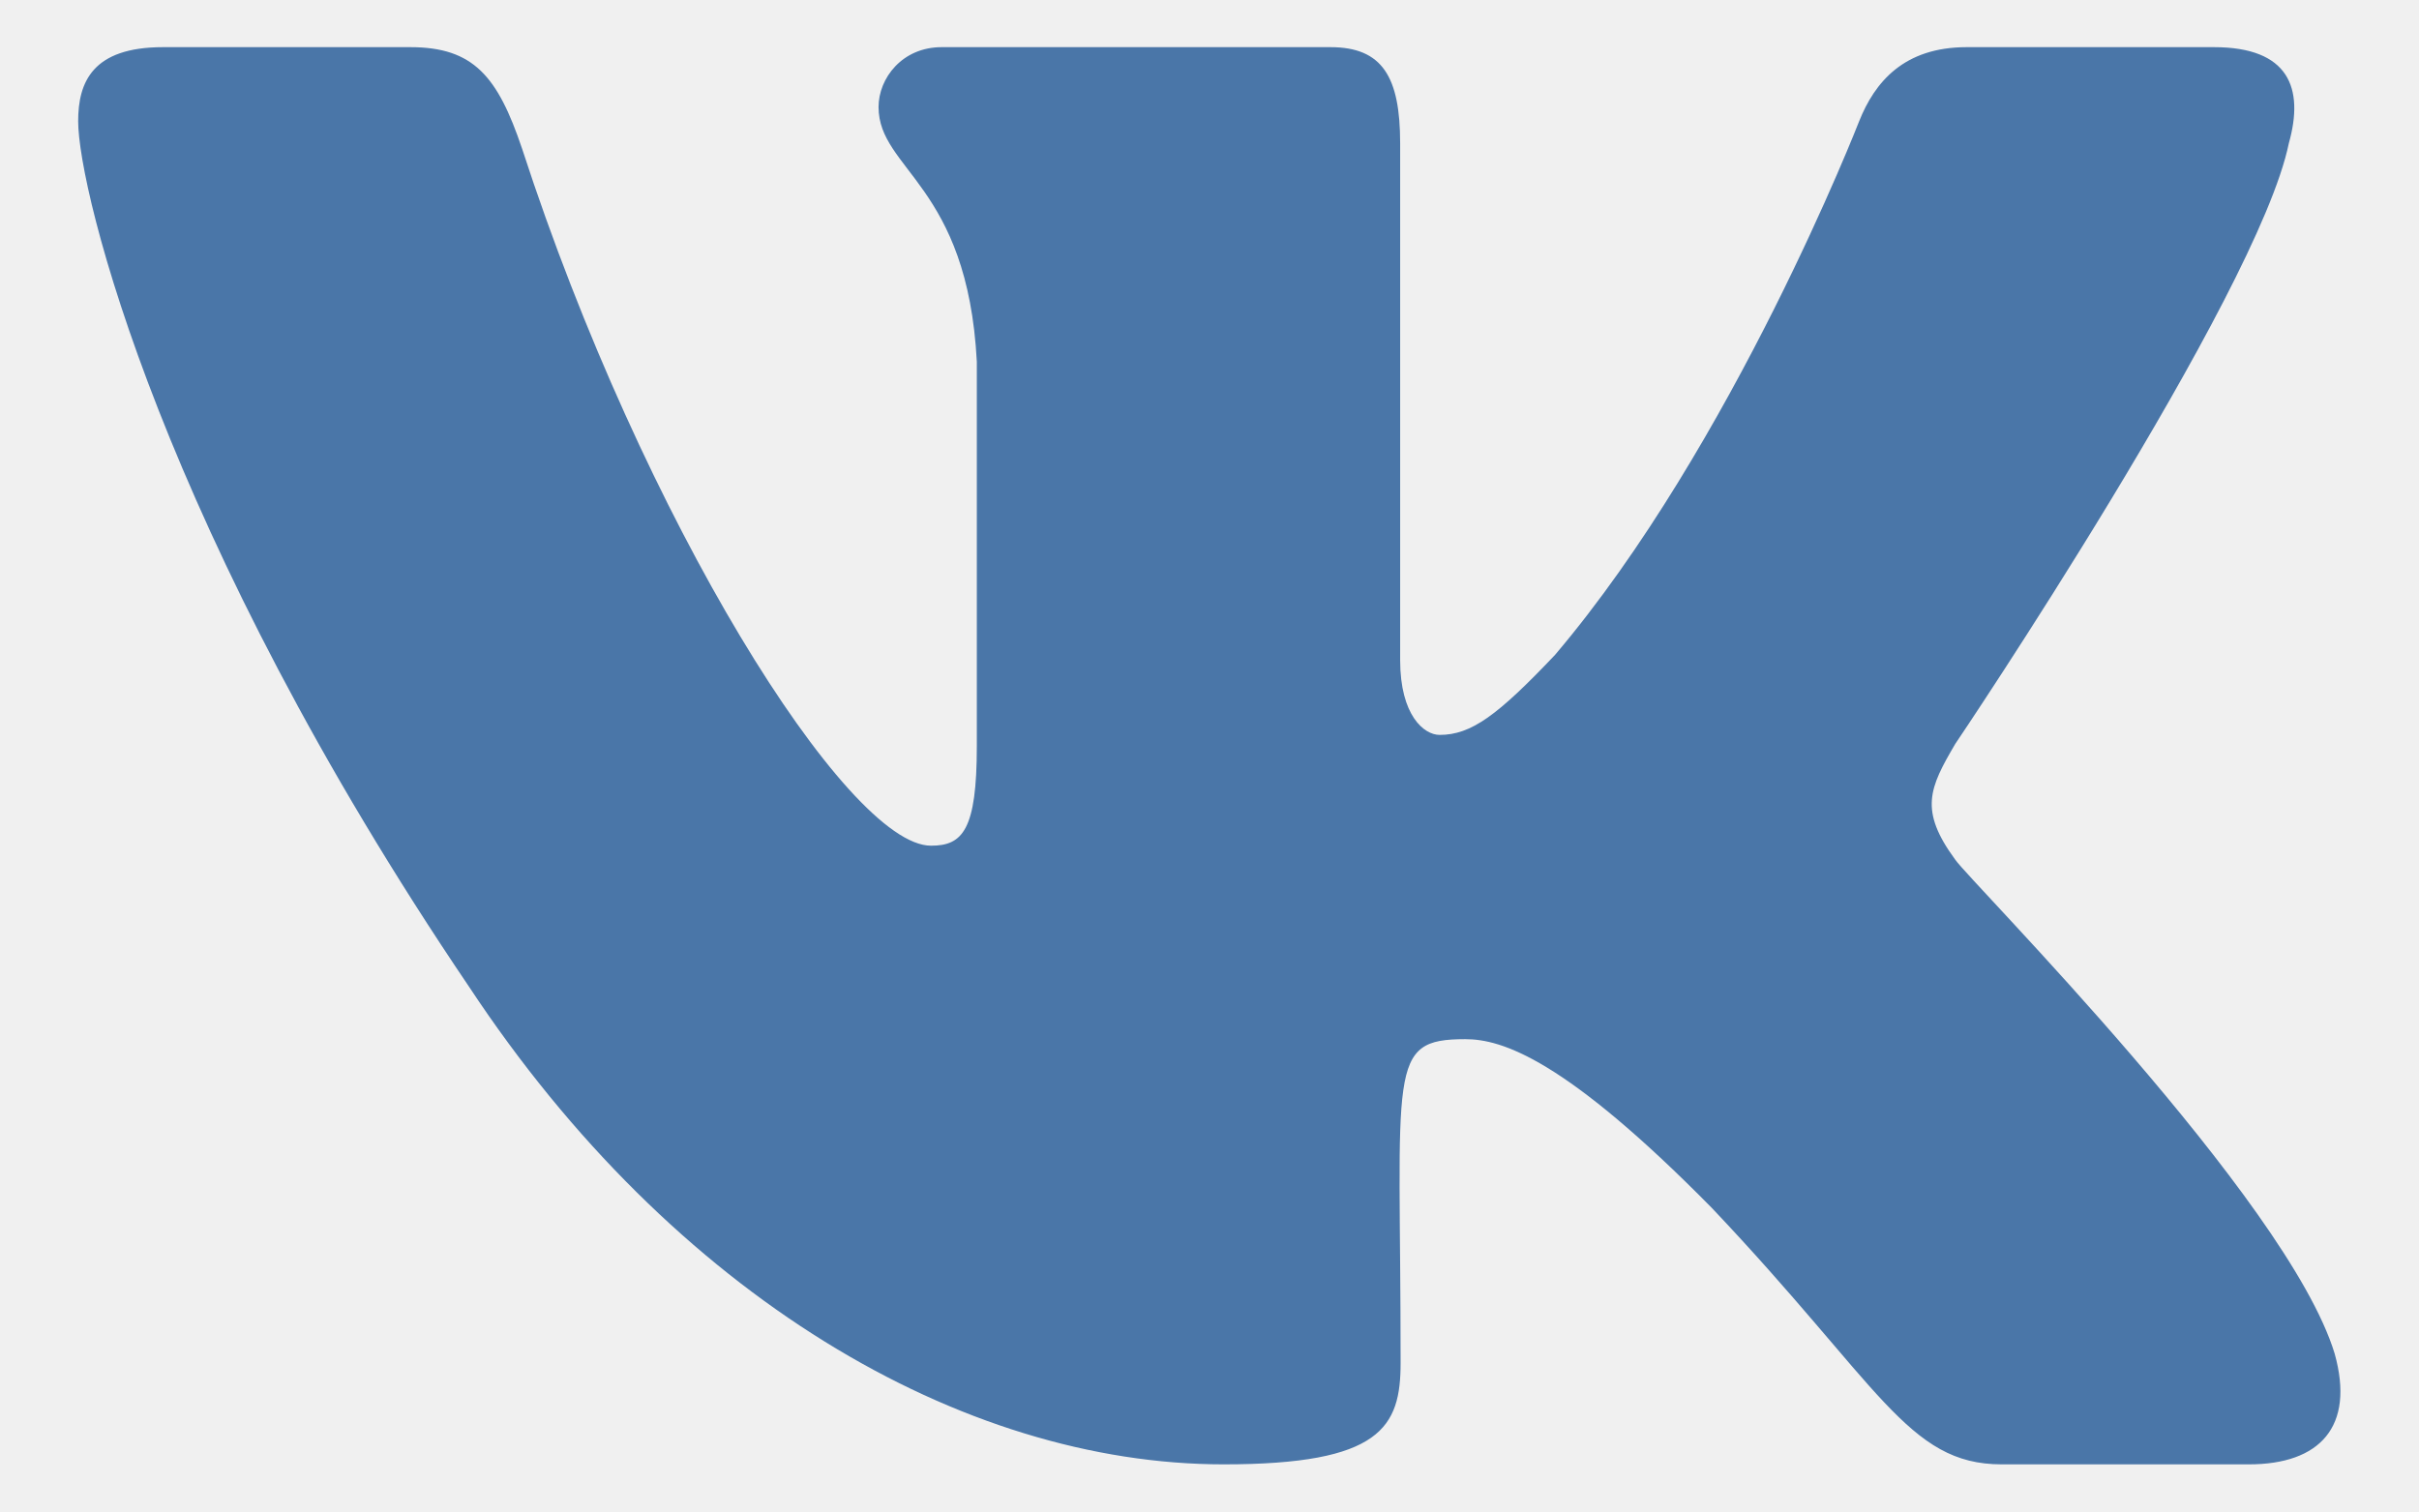
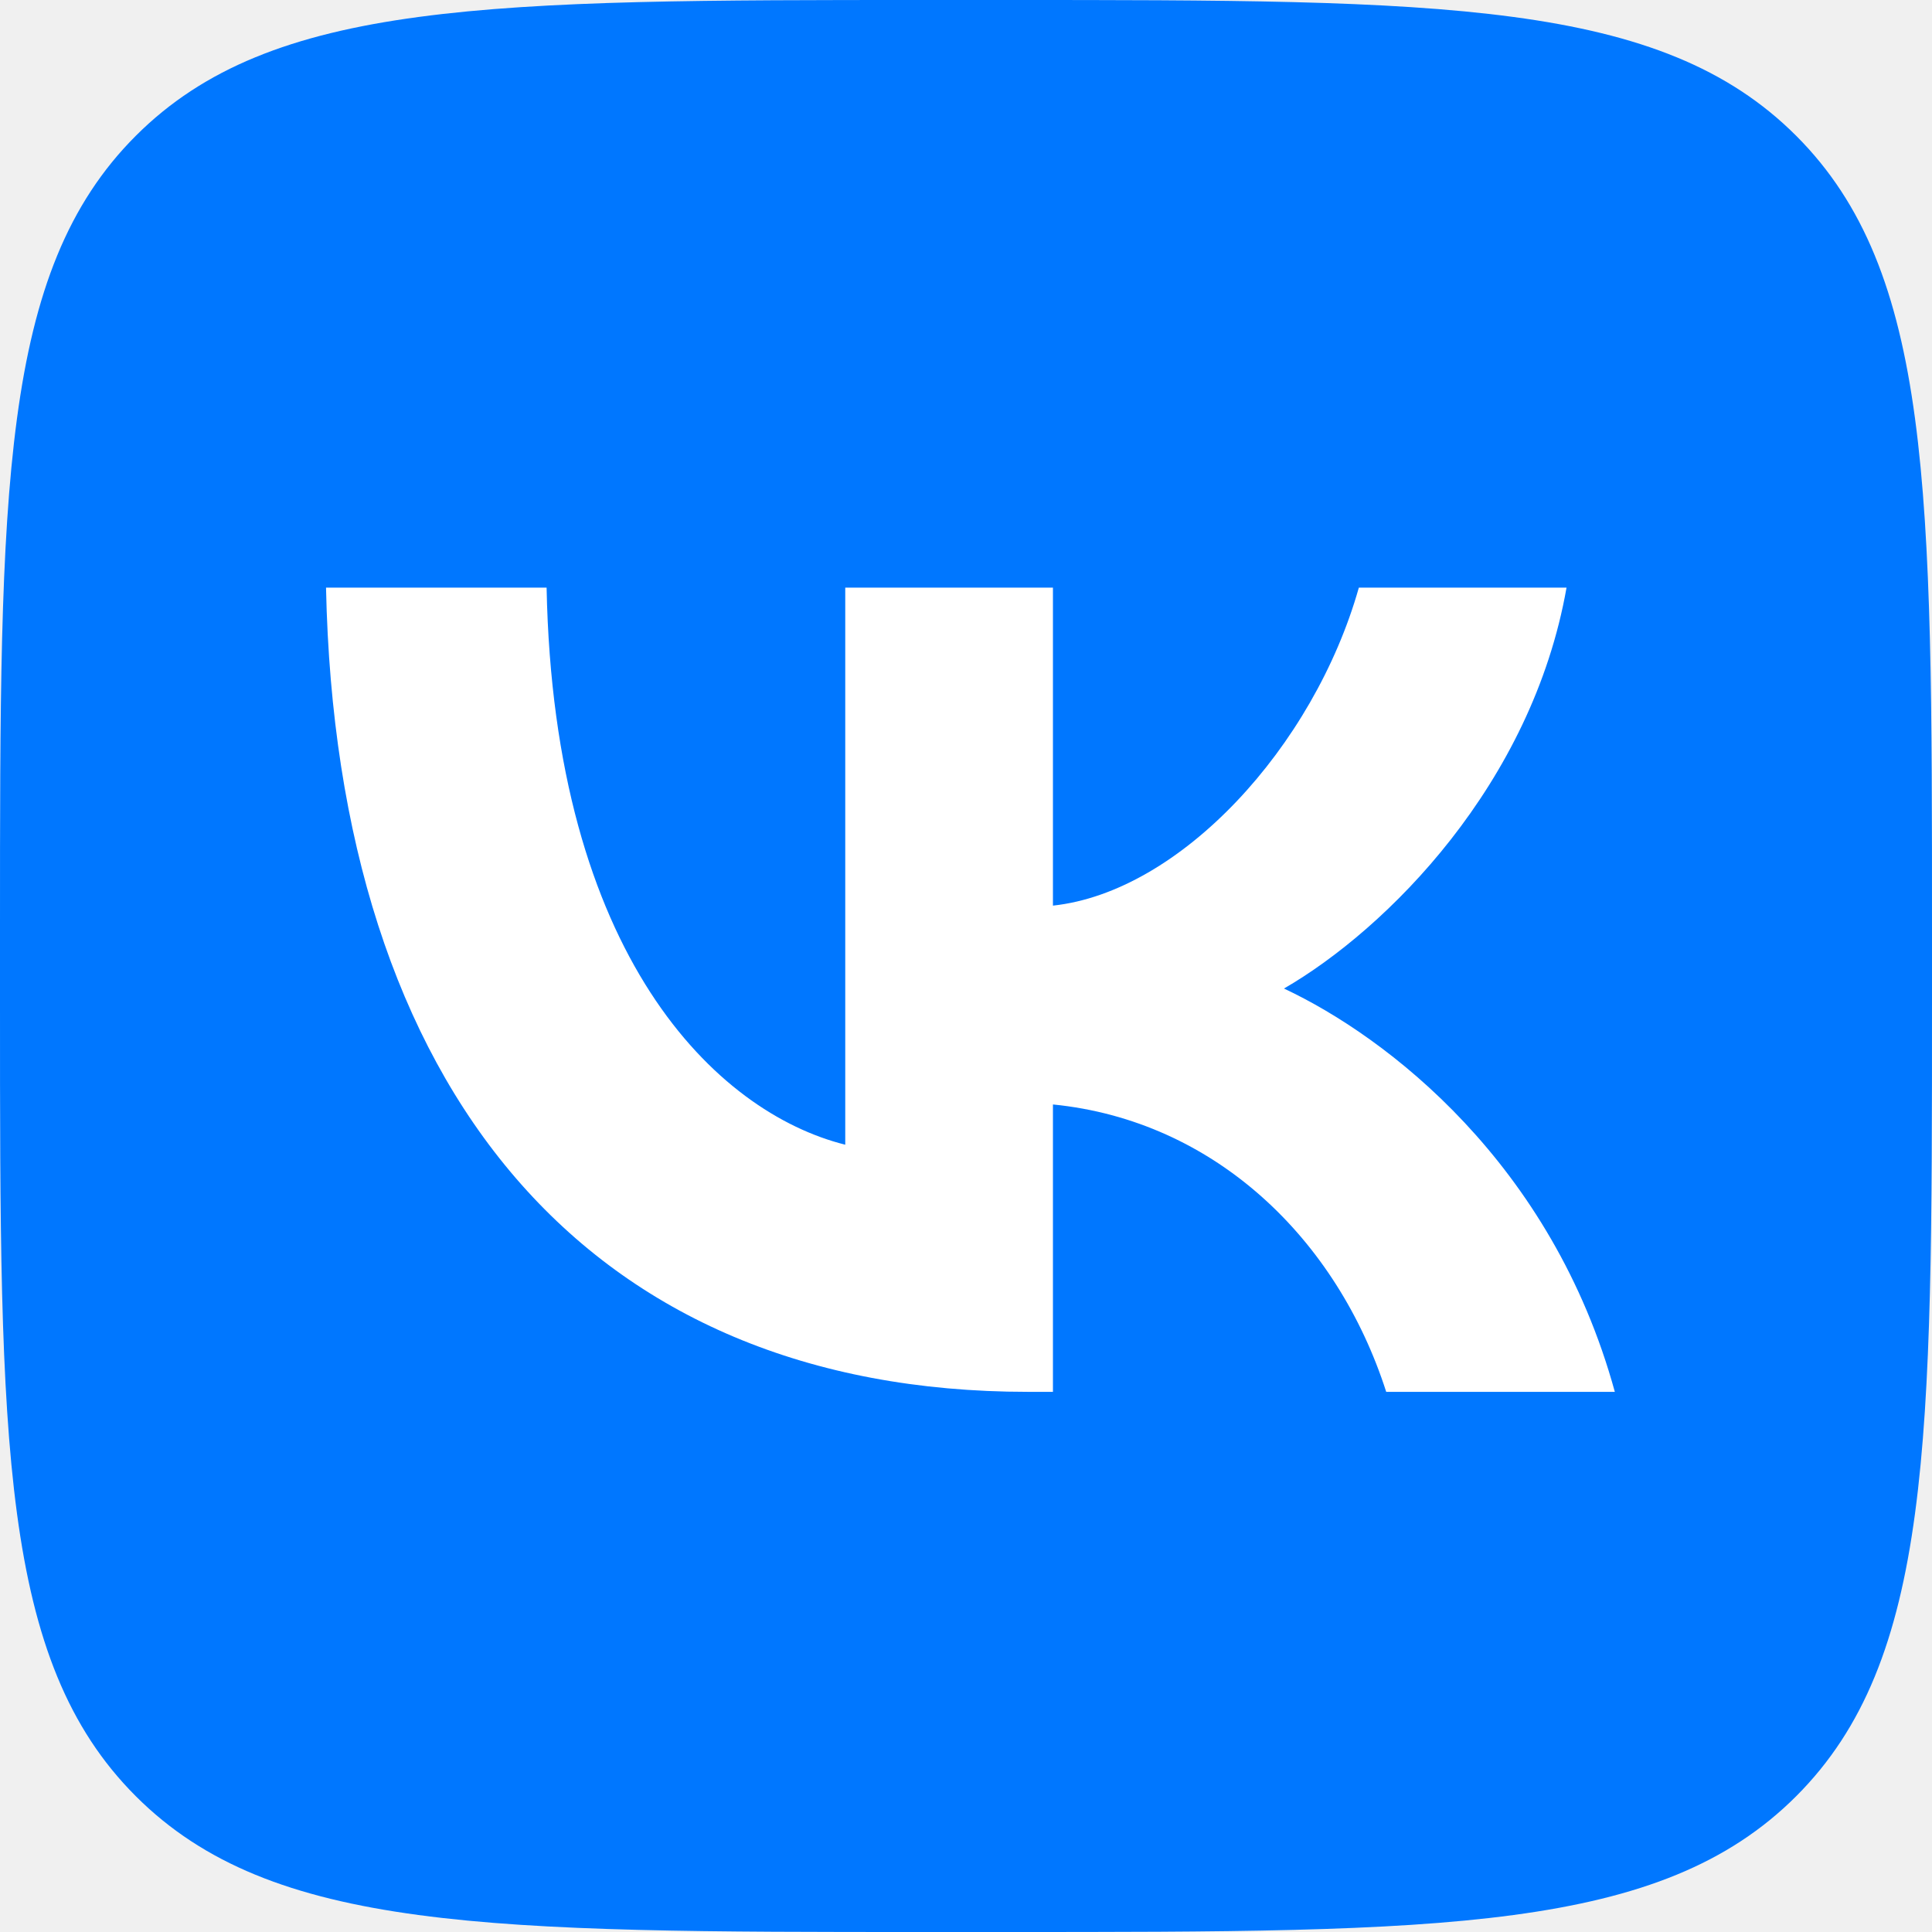
- <svg xmlns="http://www.w3.org/2000/svg" xmlns:xlink="http://www.w3.org/1999/xlink" width="16" height="10" viewBox="0 0 16 10">
-   <defs>
-     <path id="vk-a" d="M15.139,0.948 C15.242,0.582 15.139,0.312 14.644,0.312 L13.008,0.312 C12.592,0.312 12.4,0.544 12.297,0.802 C12.297,0.802 11.464,2.943 10.286,4.332 C9.906,4.733 9.731,4.862 9.522,4.862 C9.419,4.862 9.261,4.733 9.261,4.367 L9.261,0.948 C9.261,0.509 9.144,0.312 8.8,0.312 L6.228,0.312 C5.967,0.312 5.811,0.518 5.811,0.708 C5.811,1.124 6.4,1.221 6.461,2.393 L6.461,4.936 C6.461,5.492 6.367,5.595 6.158,5.595 C5.603,5.595 4.253,3.444 3.453,0.983 C3.292,0.506 3.133,0.312 2.714,0.312 L1.078,0.312 C0.611,0.312 0.517,0.544 0.517,0.802 C0.517,1.259 1.072,3.529 3.103,6.529 C4.456,8.577 6.361,9.688 8.094,9.688 C9.136,9.688 9.264,9.441 9.264,9.017 C9.264,7.06 9.169,6.875 9.692,6.875 C9.933,6.875 10.35,7.004 11.322,7.991 C12.433,9.163 12.617,9.688 13.239,9.688 L14.875,9.688 C15.342,9.688 15.578,9.441 15.442,8.955 C15.131,7.933 13.028,5.829 12.933,5.688 C12.692,5.36 12.761,5.214 12.933,4.921 C12.936,4.918 14.933,1.953 15.139,0.948 Z" />
-   </defs>
-   <g fill="none" fill-rule="evenodd">
-     <use fill="#4A76A8" fill-rule="nonzero" xlink:href="#vk-a" />
-   </g>
+ <svg xmlns="http://www.w3.org/2000/svg" width="24" height="24" viewBox="0 0 24 24">
+   <path id="Path" fill="#0077ff" stroke="none" d="M 0 11.52 C 0 6.089 0 3.374 1.687 1.687 C 3.374 0 6.089 0 11.52 0 L 12.48 0 C 17.911 0 20.626 0 22.313 1.687 C 24 3.374 24 6.089 24 11.52 L 24 12.48 C 24 17.911 24 20.626 22.313 22.313 C 20.626 24 17.911 24 12.48 24 L 11.52 24 C 6.089 24 3.374 24 1.687 22.313 C 0 20.626 0 17.911 0 12.48 L 0 11.52 Z" />
+   <path id="path1" fill="#ffffff" stroke="none" d="M 12.77 17.29 C 7.3 17.29 4.18 13.54 4.05 7.3 L 6.79 7.3 C 6.88 11.88 8.9 13.82 10.5 14.22 L 10.5 7.3 L 13.08 7.3 L 13.08 11.25 C 14.66 11.08 16.32 9.28 16.88 7.3 L 19.46 7.3 C 19.03 9.74 17.23 11.54 15.95 12.28 C 17.23 12.88 19.28 14.45 20.06 17.29 L 17.22 17.29 C 16.61 15.39 15.09 13.92 13.08 13.72 L 13.08 17.29 L 12.77 17.29 Z" />
</svg>
